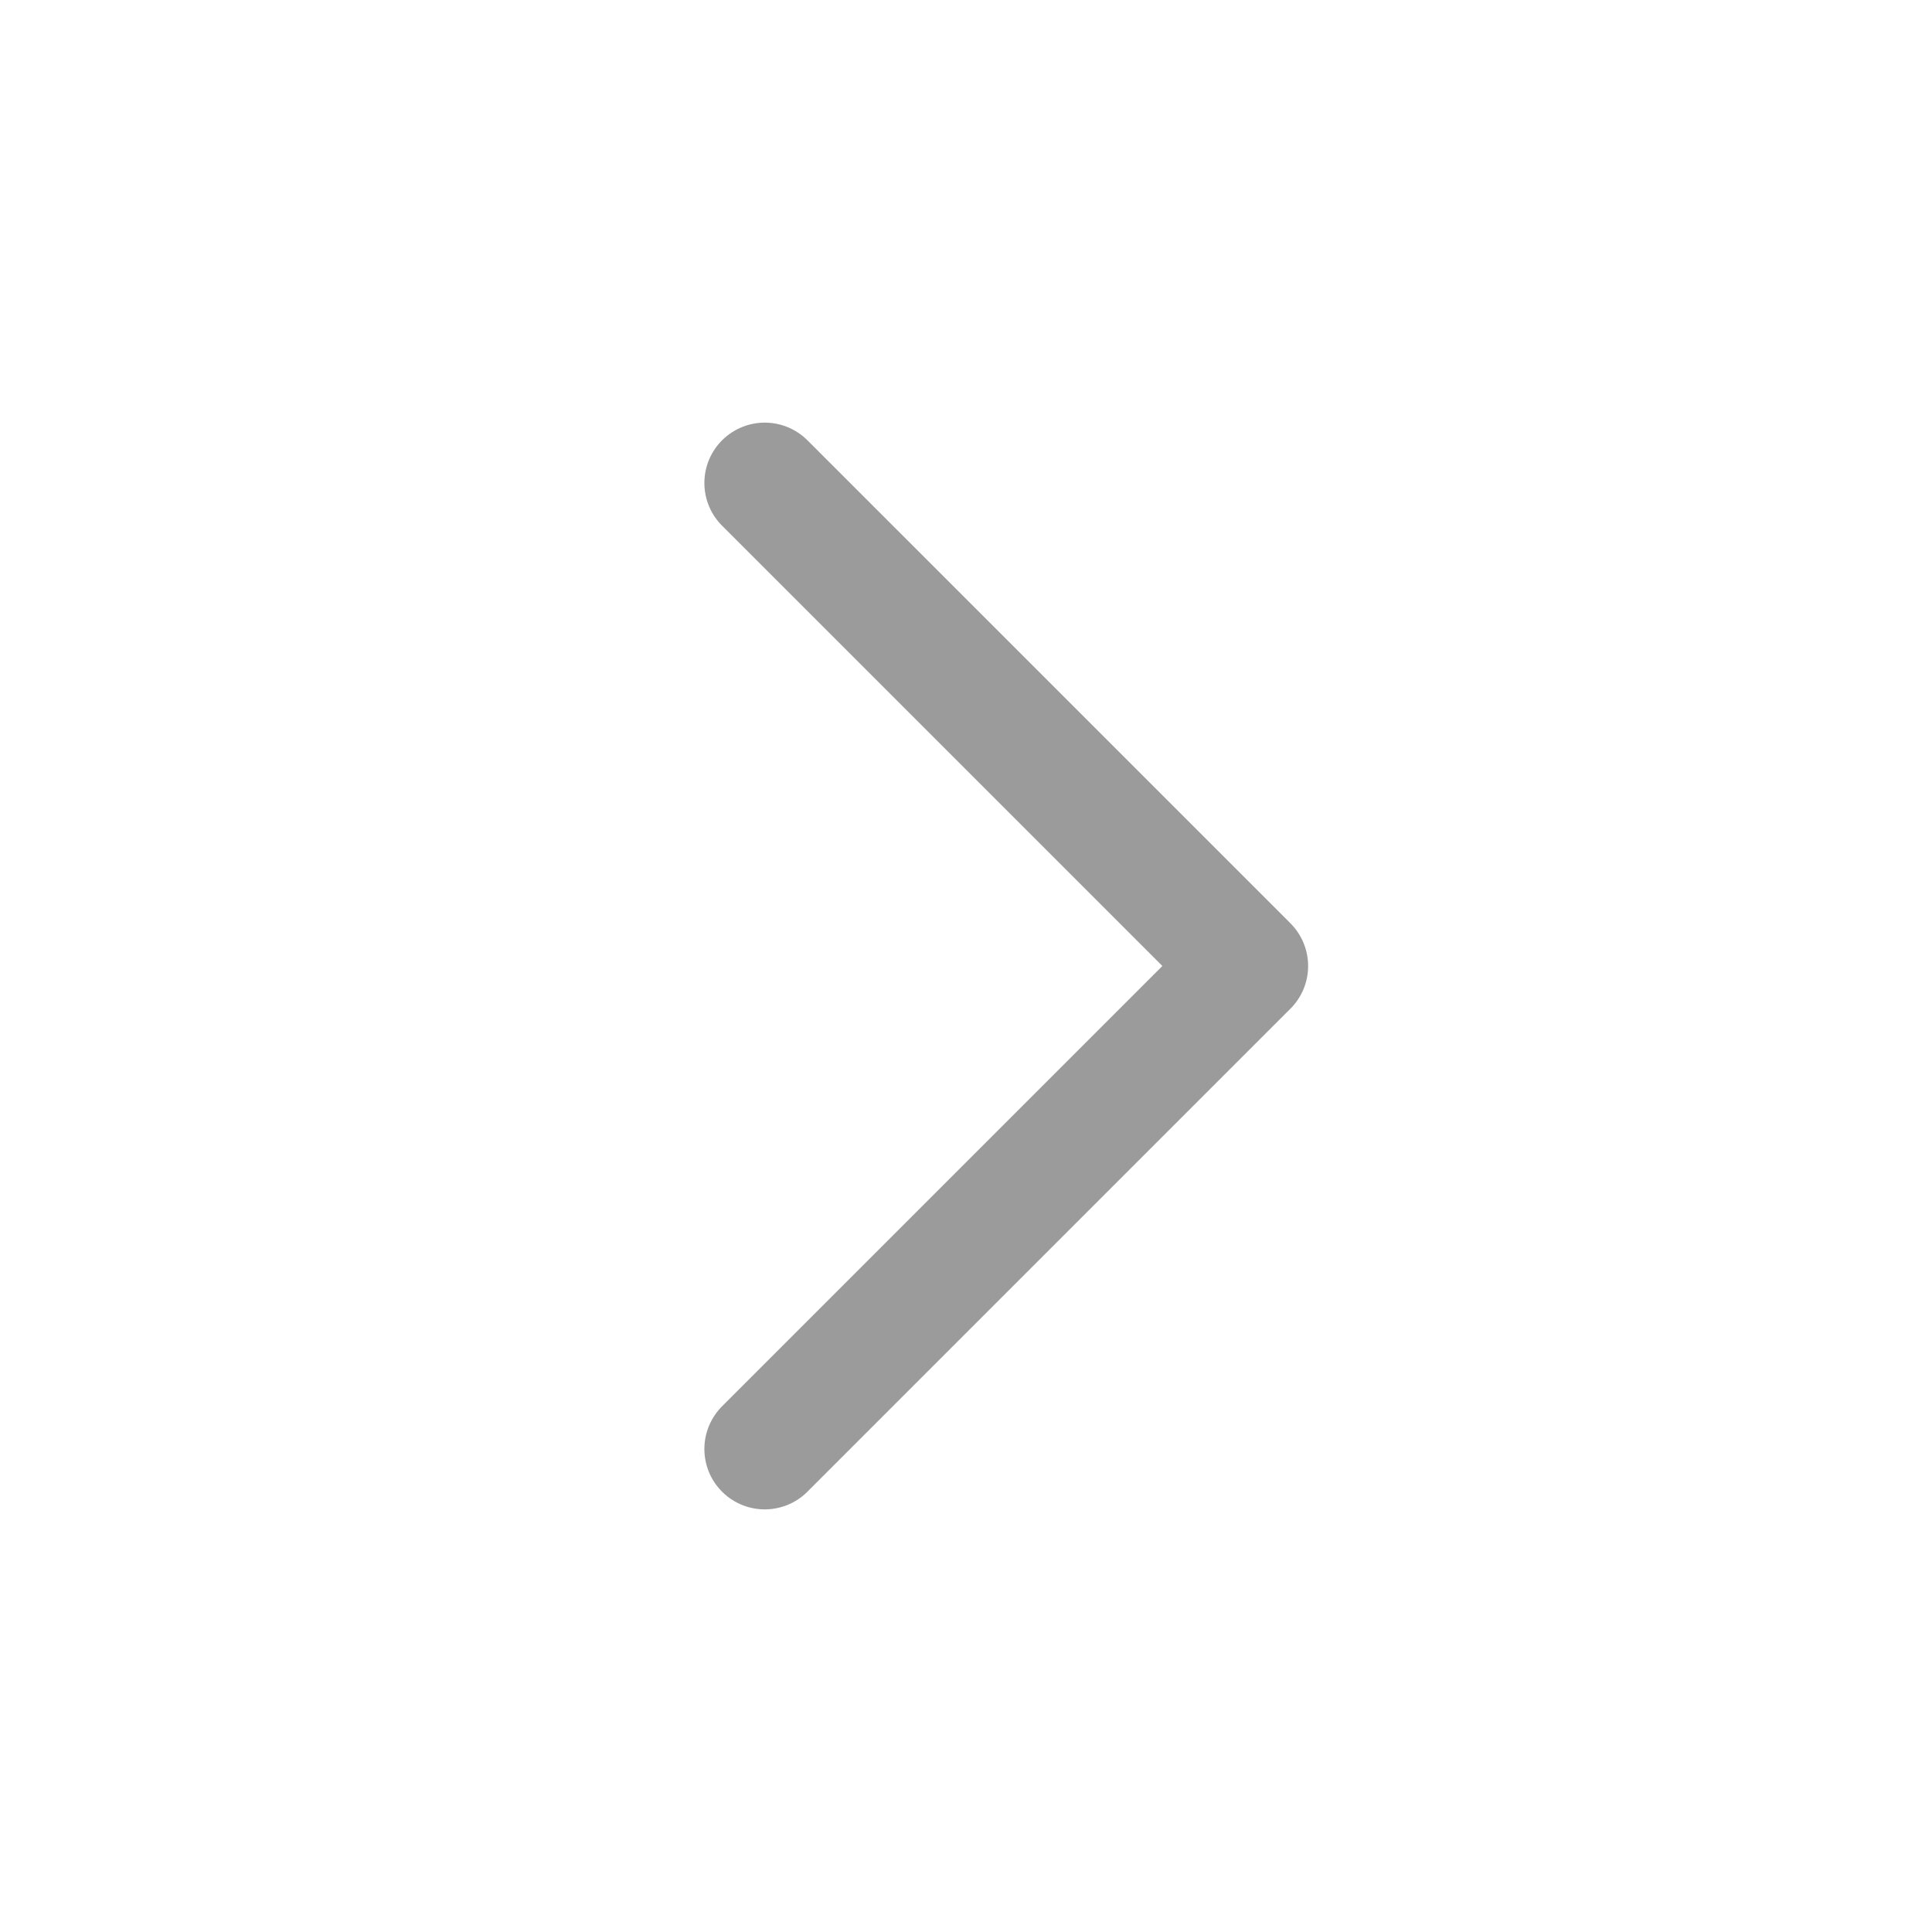
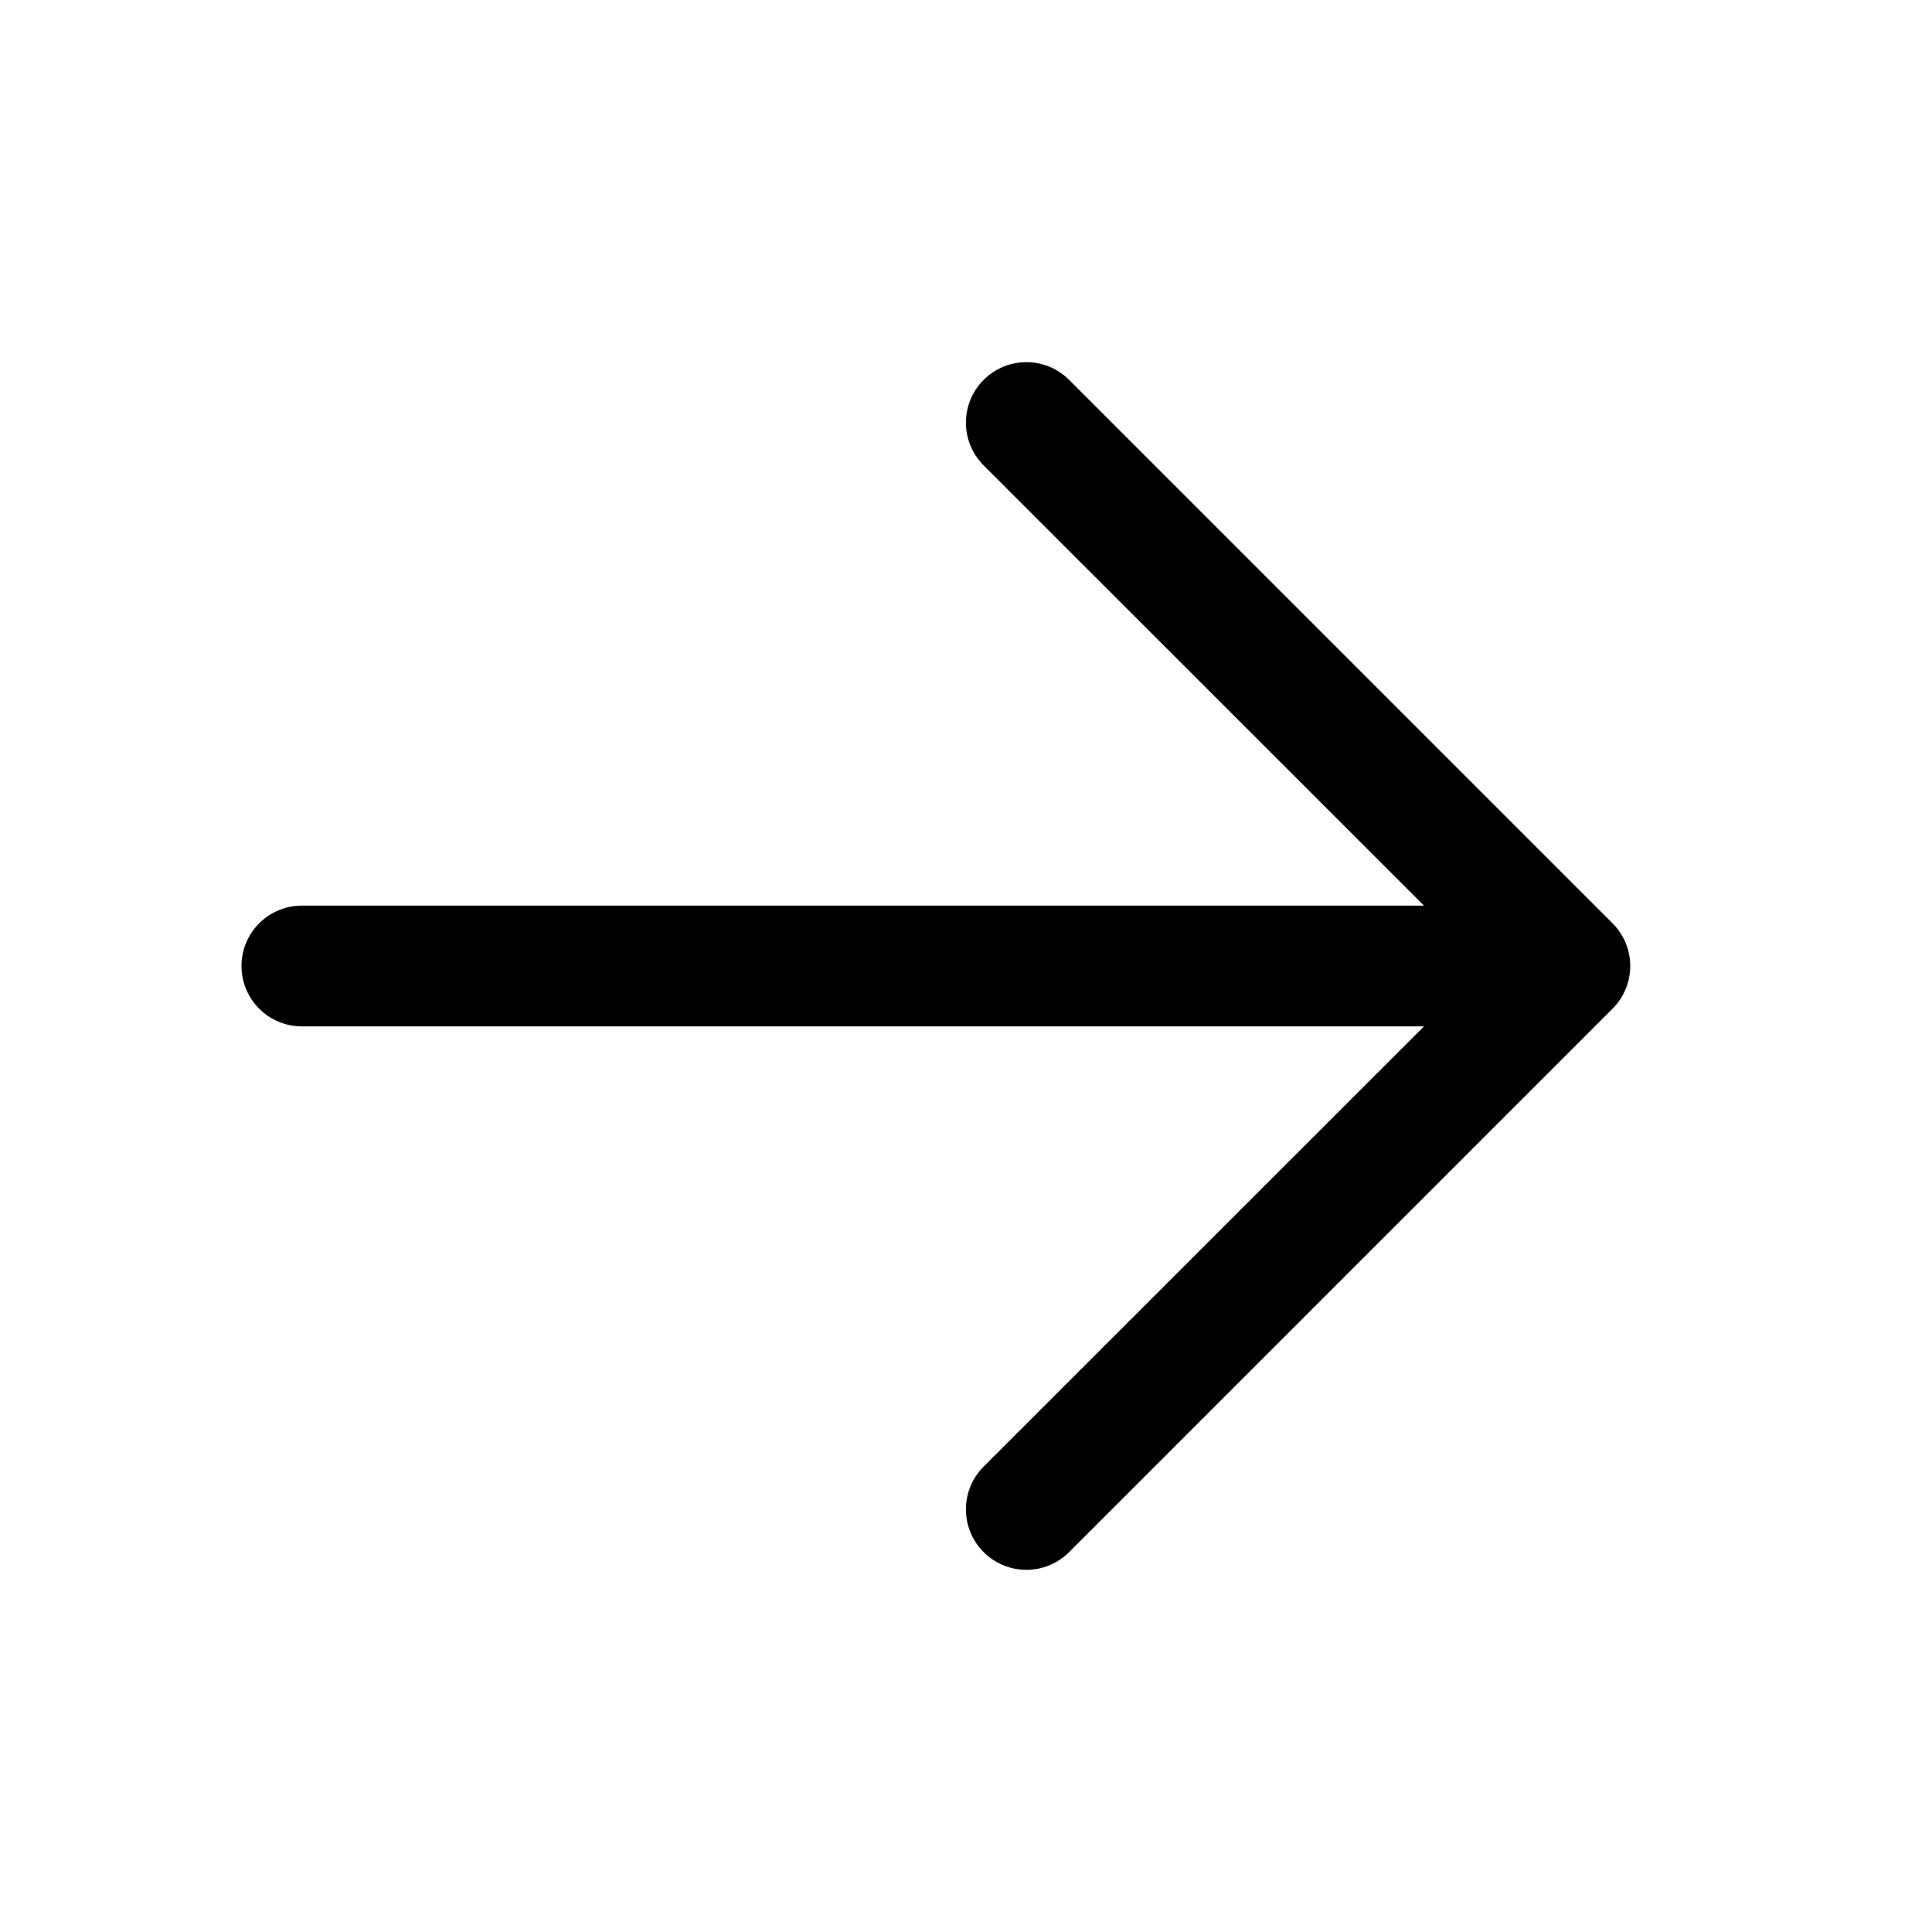
- <svg xmlns="http://www.w3.org/2000/svg" fill="none" viewBox="0 0 48 48">
-   <path stroke-linejoin="round" stroke-linecap="round" stroke-width="3" stroke="#9b9b9b" d="m19 12 12 12-12 12" data-follow-stroke="#9b9b9b" />
+ <svg xmlns="http://www.w3.org/2000/svg" viewBox="0 0 1024 1024">
+   <path fill="currentColor" d="M754.752 480H160a32 32 0 1 0 0 64h594.752L521.344 777.344a32 32 0 0 0 45.312 45.312l288-288a32 32 0 0 0 0-45.312l-288-288a32 32 0 1 0-45.312 45.312L754.752 480z" />
</svg>
